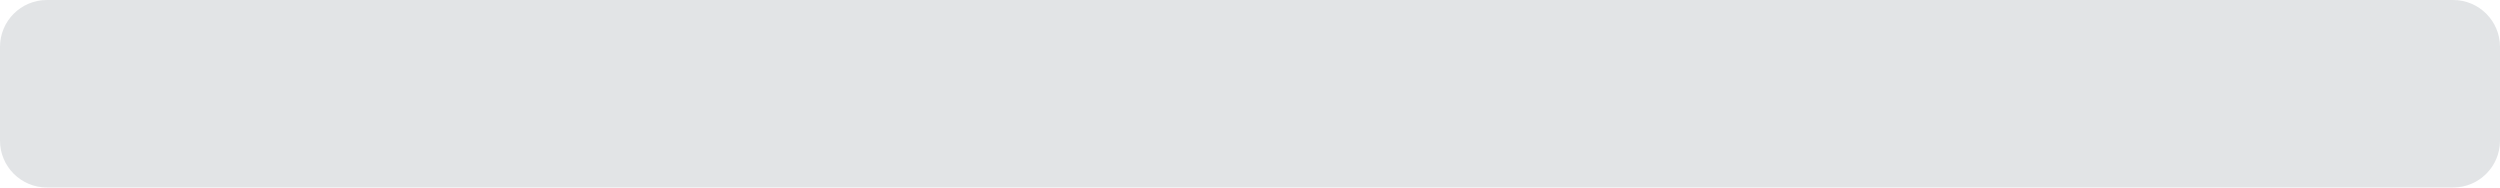
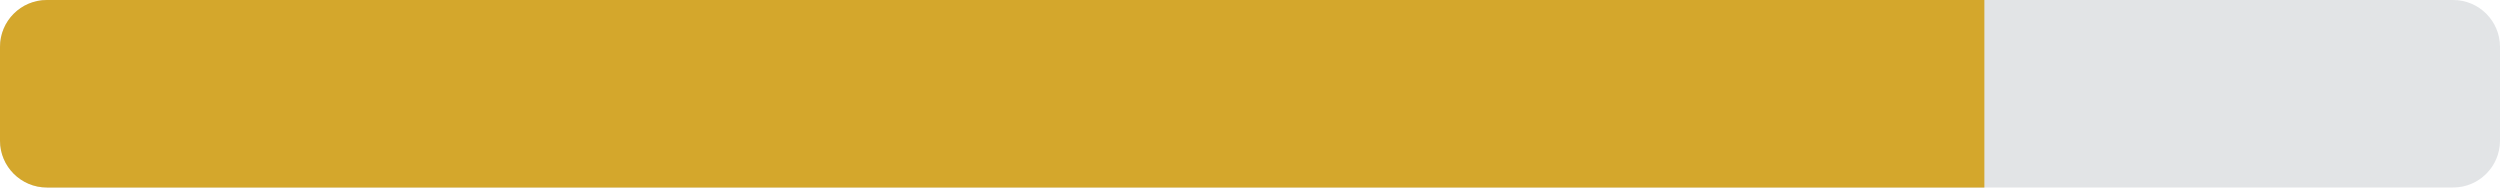
- <svg xmlns="http://www.w3.org/2000/svg" width="160" height="12" viewBox="0 0 160 12" role="img" aria-label="aws rds-proxy: 0 of 44 variables covered (blocked)">
+ <svg xmlns="http://www.w3.org/2000/svg" width="160" height="12" viewBox="0 0 160 12" role="img" aria-label="aws rds-proxy: 35 of 44 variables covered (partial)">
  <clipPath id="r">
    <rect width="160" height="12" rx="3" />
  </clipPath>
  <g clip-path="url(#r)">
    <rect width="160" height="12" fill="#8c959f" fill-opacity="0.25" />
+     <rect width="127" height="12" fill="#d4a72c" />
  </g>
</svg>
